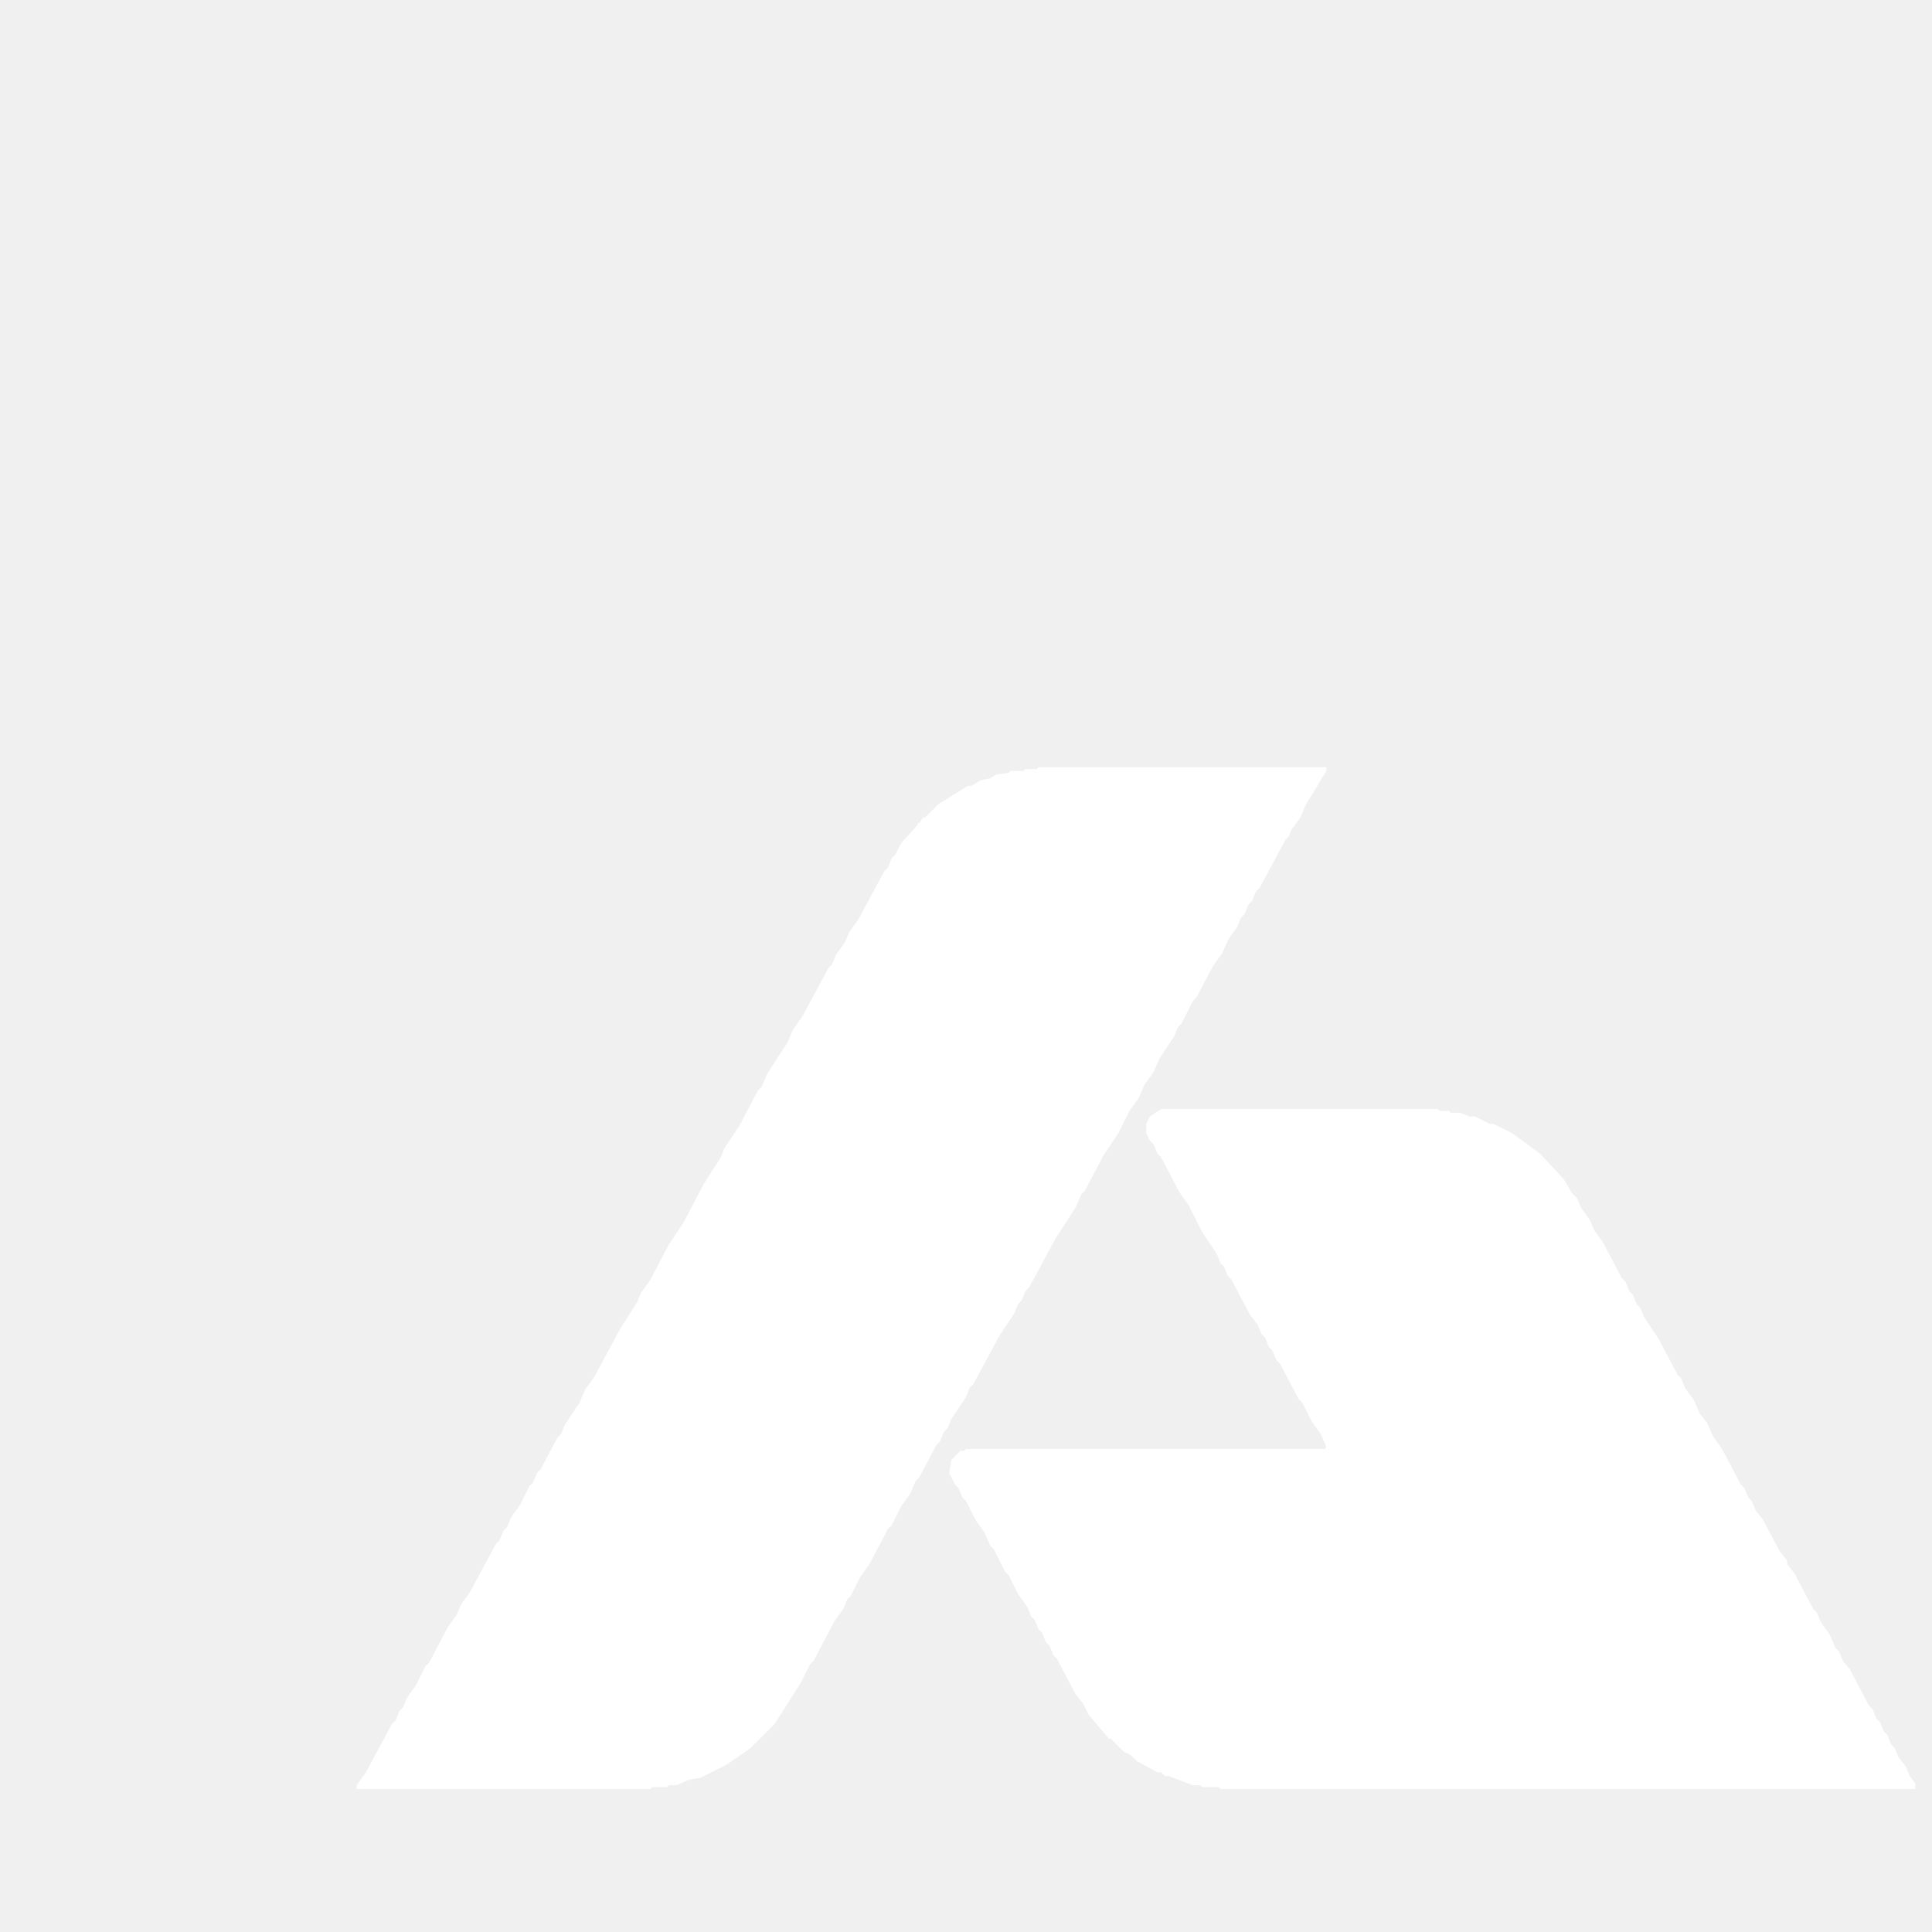
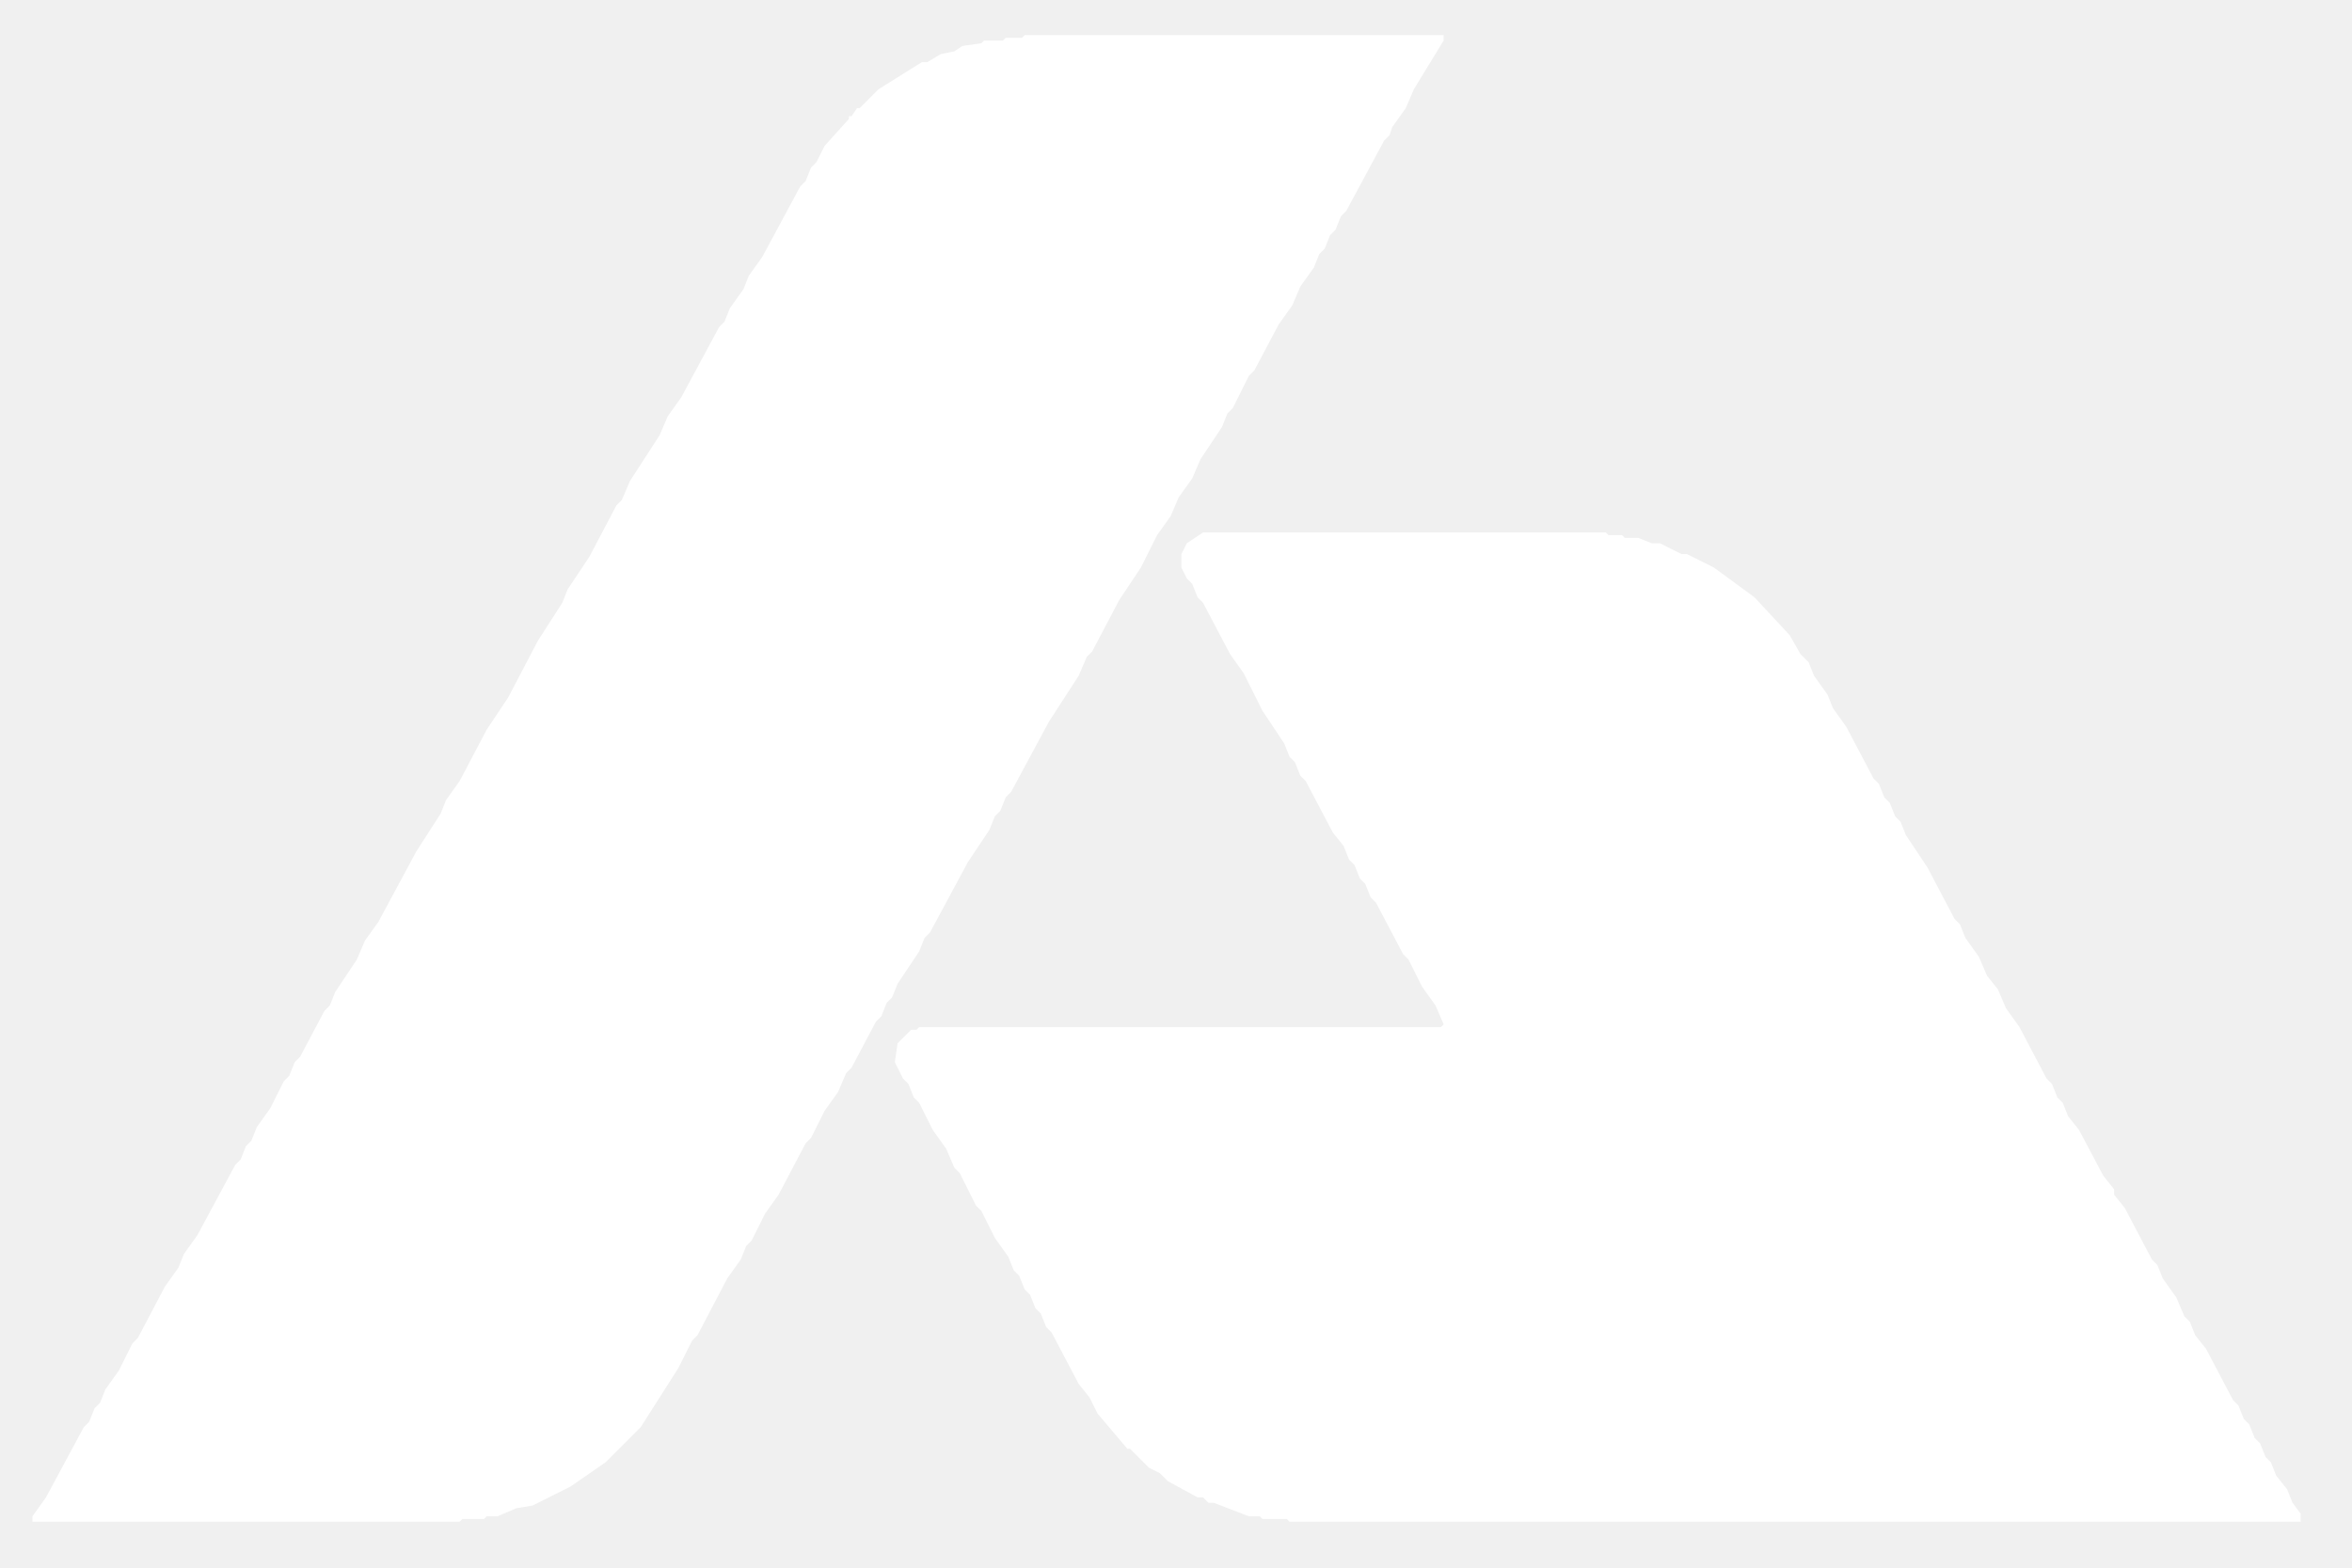
- <svg xmlns="http://www.w3.org/2000/svg" viewBox="0 0 1040 1040" role="img" aria-label="Amstreem">
+ <svg xmlns="http://www.w3.org/2000/svg" viewBox="180 400 870 580" role="img" aria-label="Amstreem">
  <path fill="#fff" fill-rule="evenodd" d="M619 601L617 605 617 610 619 614 621 616 623 621 625 623 635 642 640 649 647 663 655 675 657 680 659 682 661 687 663 689 673 708 677 713 679 718 681 720 683 725 685 727 687 732 689 734 699 753 701 755 706 765 711 772 714 779 713 780 520 780 519 781 517 781 512 786 511 793 514 799 516 801 518 806 520 808 525 818 530 825 533 832 535 834 541 846 543 848 548 858 553 865 555 870 557 872 559 877 561 879 563 884 565 886 567 891 569 893 579 912 583 917 586 923 597 936 598 936 605 943 609 945 612 948 623 954 625 954 627 956 629 956 642 961 646 961 647 962 656 962 657 963 1031 963 1031 960 1028 956 1026 951 1022 946 1020 941 1018 939 1016 934 1014 932 1012 927 1010 925 1008 920 1006 918 996 899 992 894 990 889 988 887 985 880 980 873 978 868 976 866 966 847 962 842 962 840 958 835 949 818 945 813 943 808 941 806 939 801 937 799 927 780 922 773 919 766 915 761 912 754 907 747 905 742 903 740 893 721 885 709 883 704 881 702 879 697 877 695 875 690 873 688 863 669 858 662 856 657 851 650 849 645 846 642 842 635 829 621 814 610 804 605 802 605 794 601 791 601 786 599 781 599 780 598 775 598 774 597 625 597Z M714 413H559L558 414H552L551 415H544L543 416 536 417 533 419 528 420 523 423H521L505 433 498 440H497L495 443H494V444L485 454 482 460 480 462 478 467 476 469 462 495 457 502 455 507 450 514 448 519 446 521 432 547 427 554 424 561 413 578 410 585 408 587 398 606 390 618 388 623 379 637 368 658 360 670 350 689 345 696 343 701 334 715 320 741 315 748 312 755 304 767 302 772 300 774 291 791 289 793 287 798 285 800 280 810 275 817 273 822 271 824 269 829 267 831 253 857 248 864 246 869 241 876 231 895 229 897 224 907 219 914 217 919 215 921 213 926 211 928 197 954 192 961 192 963H350L351 962H359L360 961H364L371 958 377 957 391 950 404 941 417 928 431 906 436 896 438 894 449 873 454 866 456 861 458 859 463 849 468 842 478 823 480 821 485 811 490 804 493 797 495 795 504 778 506 776 508 771 510 769 512 764 520 752 522 747 524 745 538 719 546 707 548 702 550 700 552 695 554 693 568 667 579 650 582 643 584 641 594 622 602 610 608 598 613 591 616 584 621 577 624 570 632 558 634 553 636 551 642 539 644 537 653 520 658 513 661 506 666 499 668 494 670 492 672 487 674 485 676 480 678 478 692 452 694 450 695 447 700 440 703 433 714 415Z" />
</svg>
